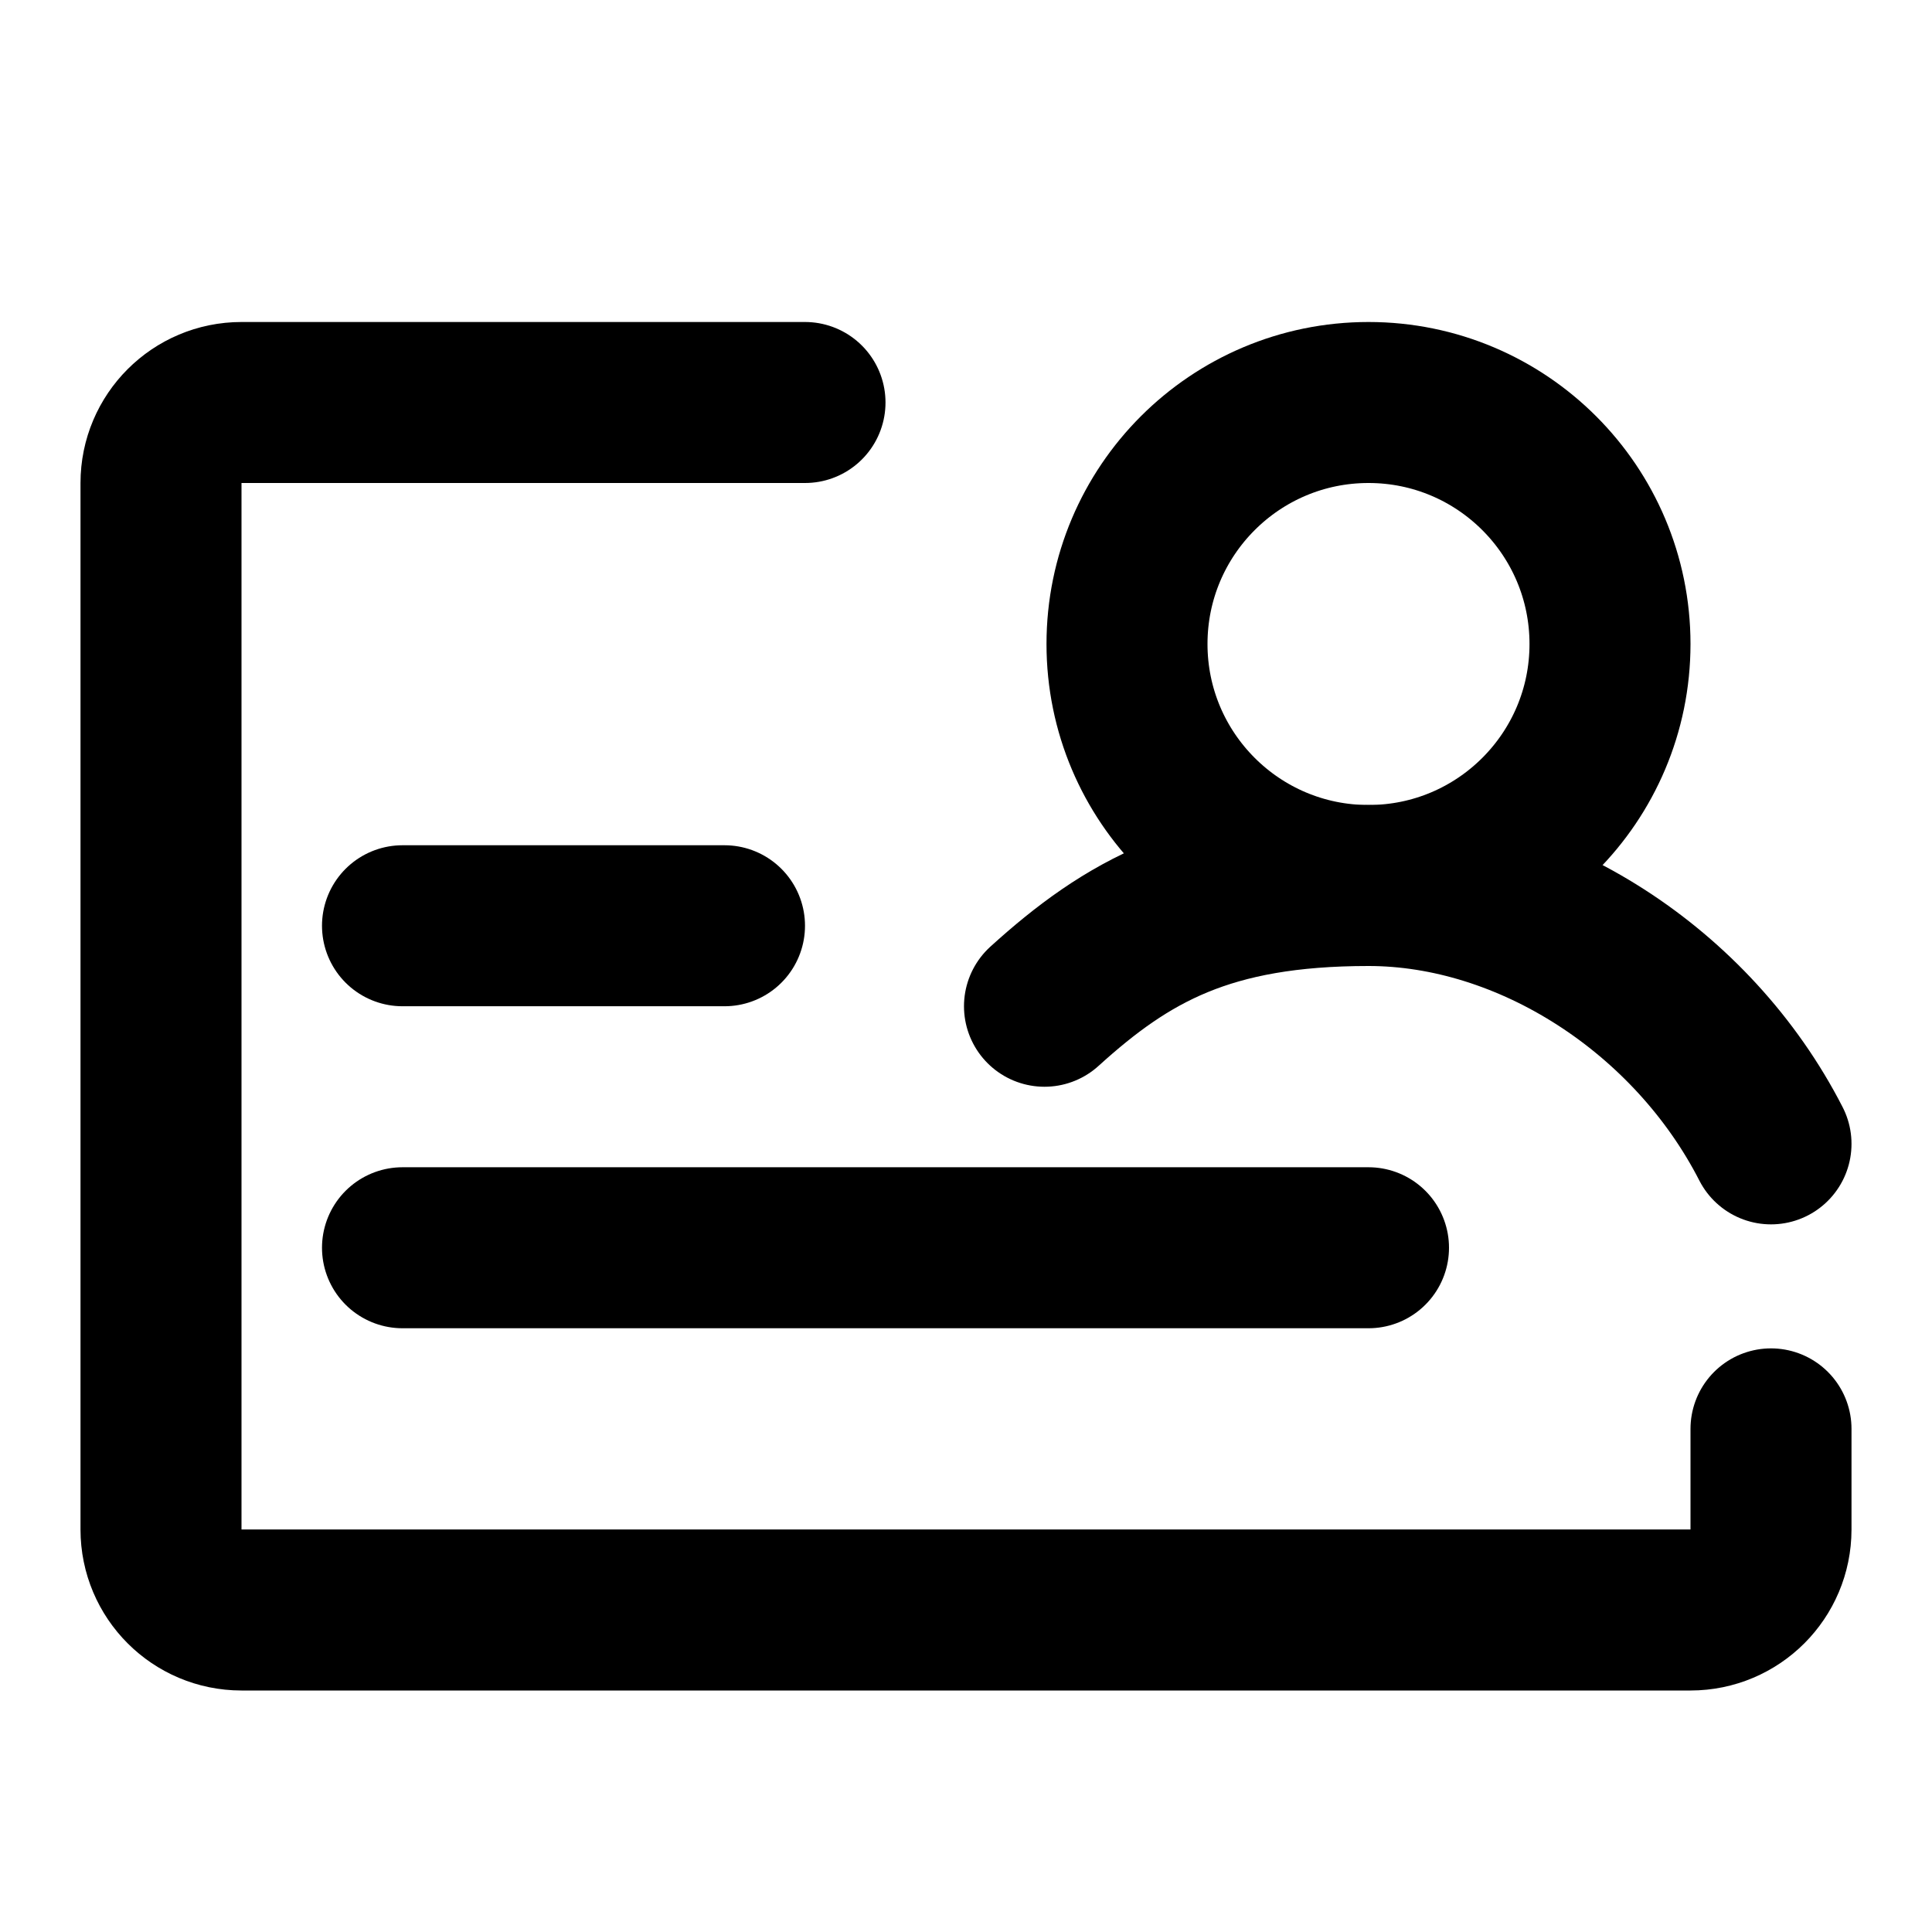
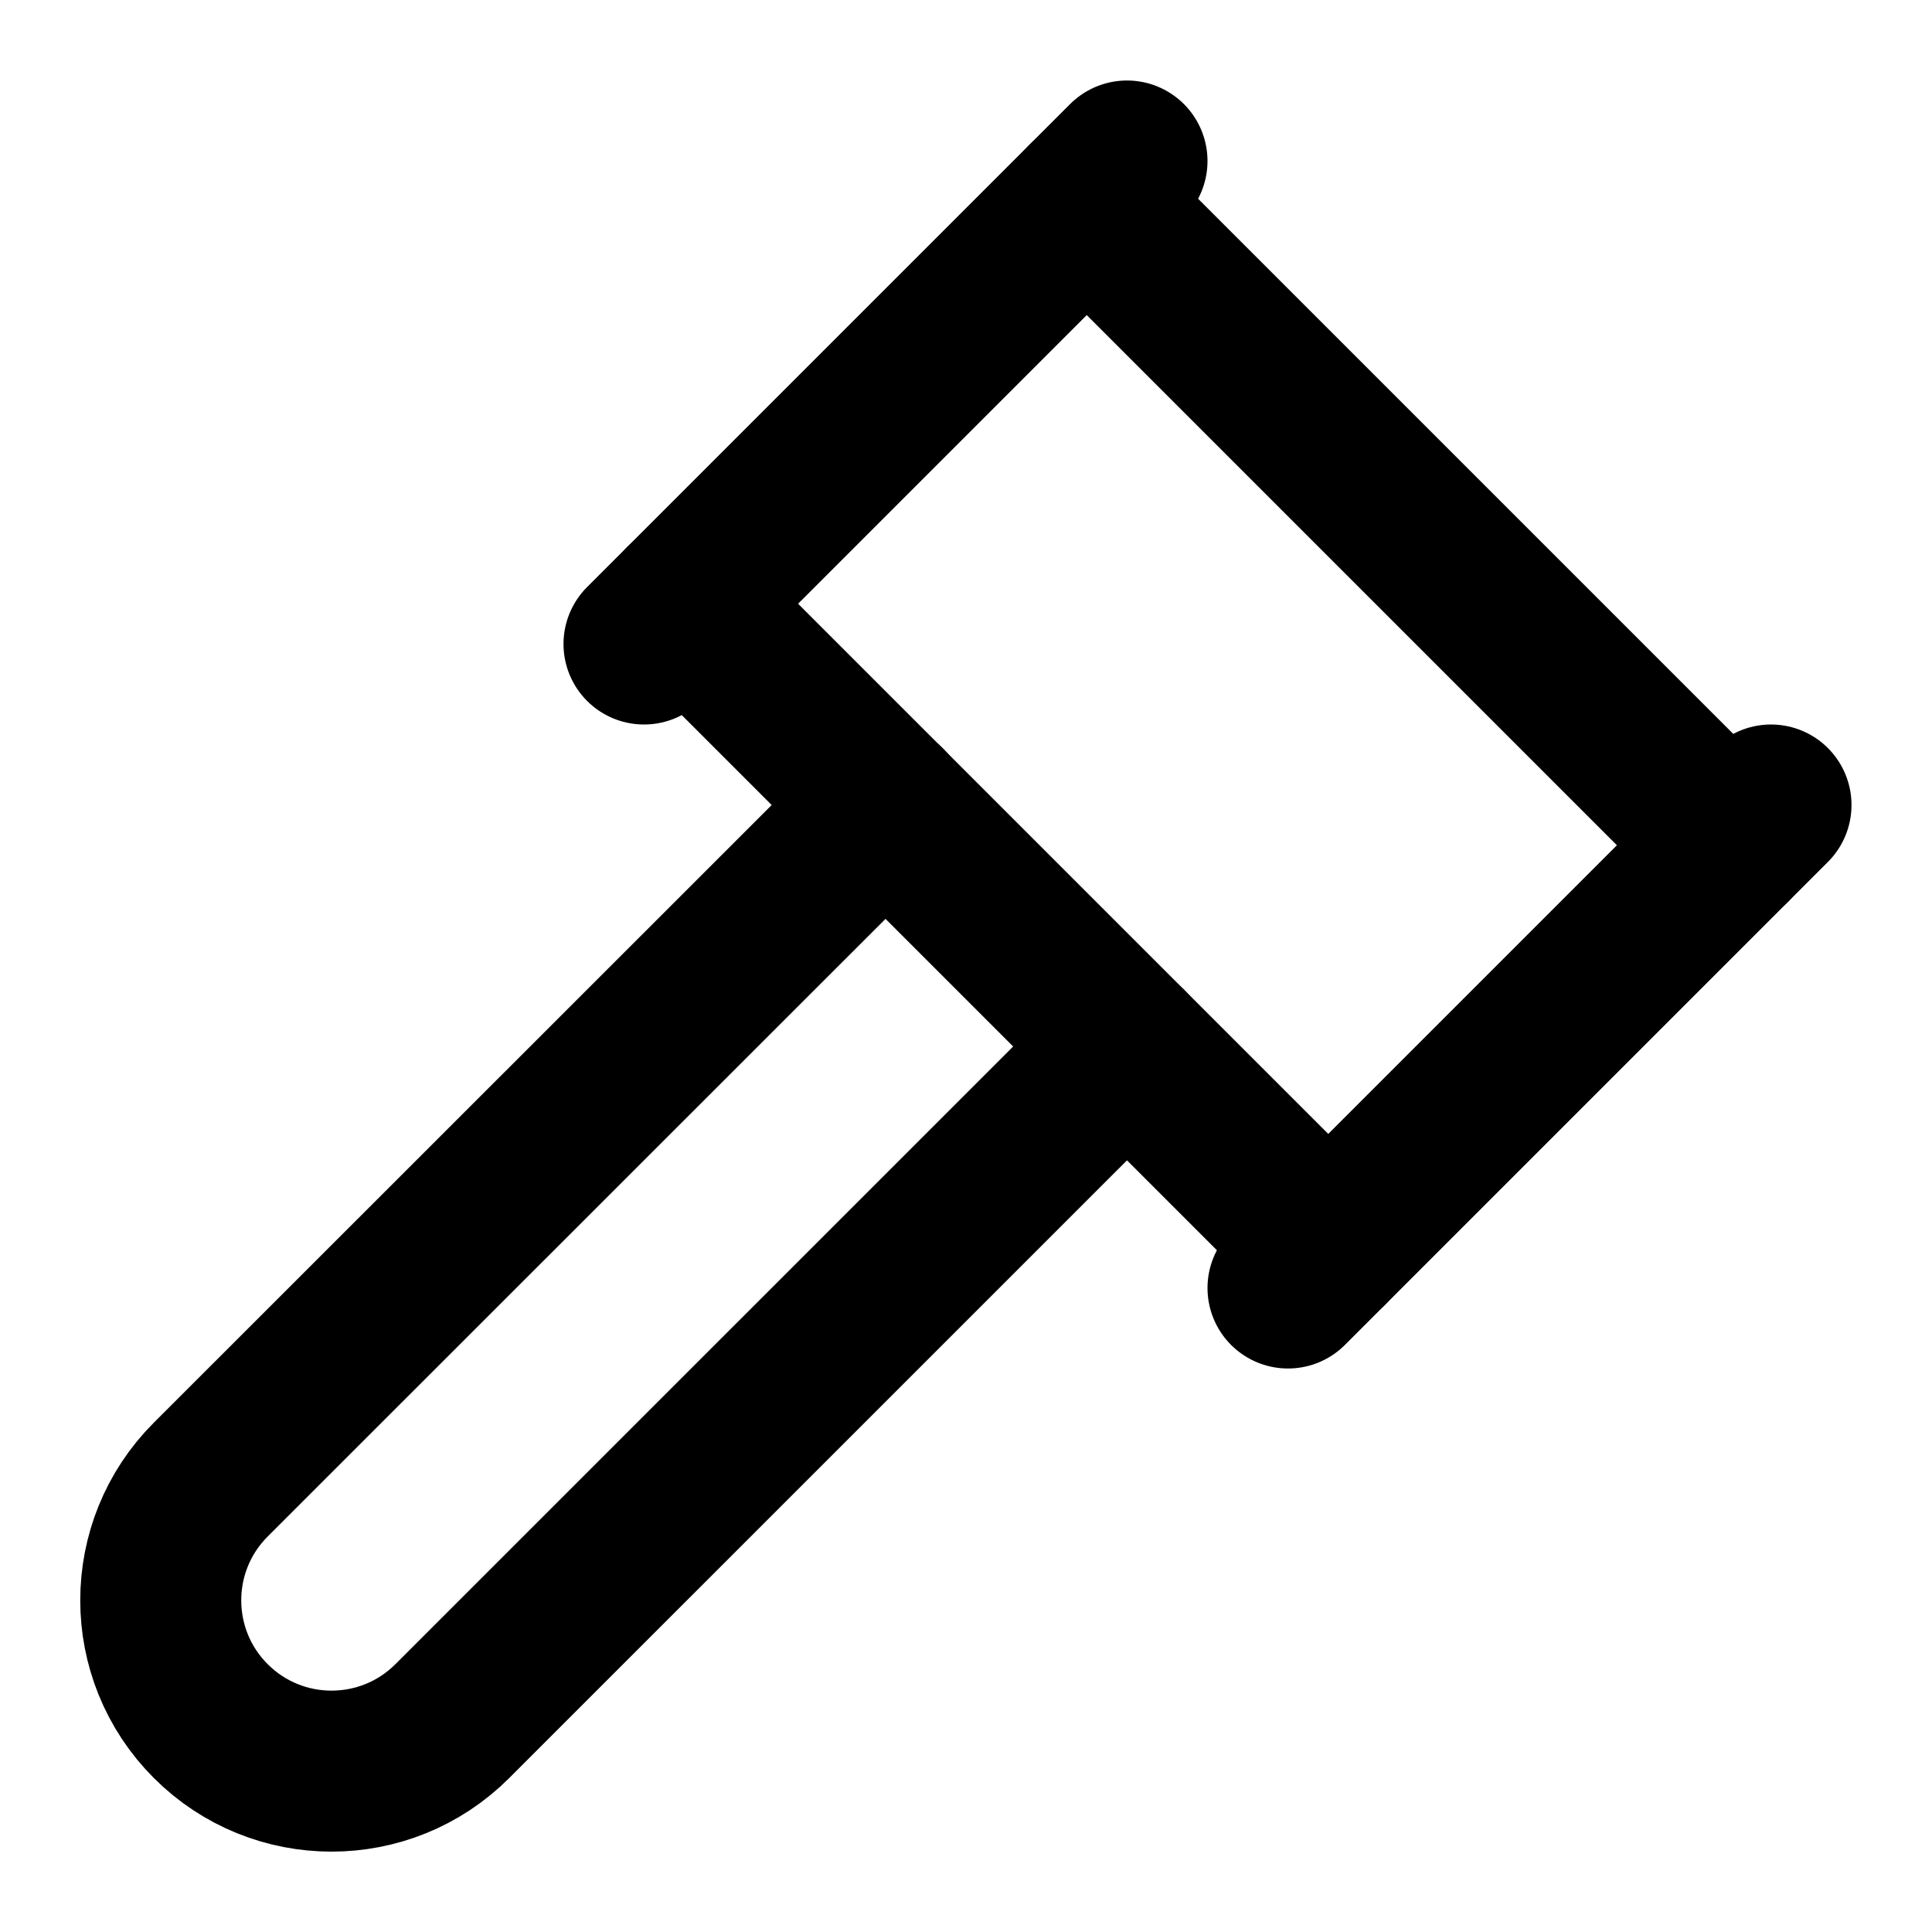
- <svg xmlns="http://www.w3.org/2000/svg" viewBox="0 0 48 48">
-   <g fill="none" stroke="currentColor" stroke-linecap="round" stroke-width="4">
-     <path stroke-linejoin="round" d="M20 10H6a2 2 0 0 0-2 2v26a2 2 0 0 0 2 2h36a2 2 0 0 0 2-2v-2.5" />
-     <path d="M10 23h8m-8 8h24" />
-     <circle cx="34" cy="16" r="6" stroke-linejoin="round" />
-     <path stroke-linejoin="round" d="M44 28.419C42.047 24.602 38 22 34 22s-5.993 1.133-8.05 3" />
-   </g>
+ <svg xmlns="http://www.w3.org/2000/svg" viewBox="0 0 24 24" fill="none" stroke="currentColor" stroke-width="2" stroke-linecap="round" stroke-linejoin="round">
+   <path d="m14 13-8.381 8.38a1 1 0 0 1-3.001-3l8.384-8.381" />
+   <path d="m16 16 6-6" />
+   <path d="m21.5 10.5-8-8" />
+   <path d="m8 8 6-6" />
+   <path d="m8.5 7.5 8 8" />
</svg>
